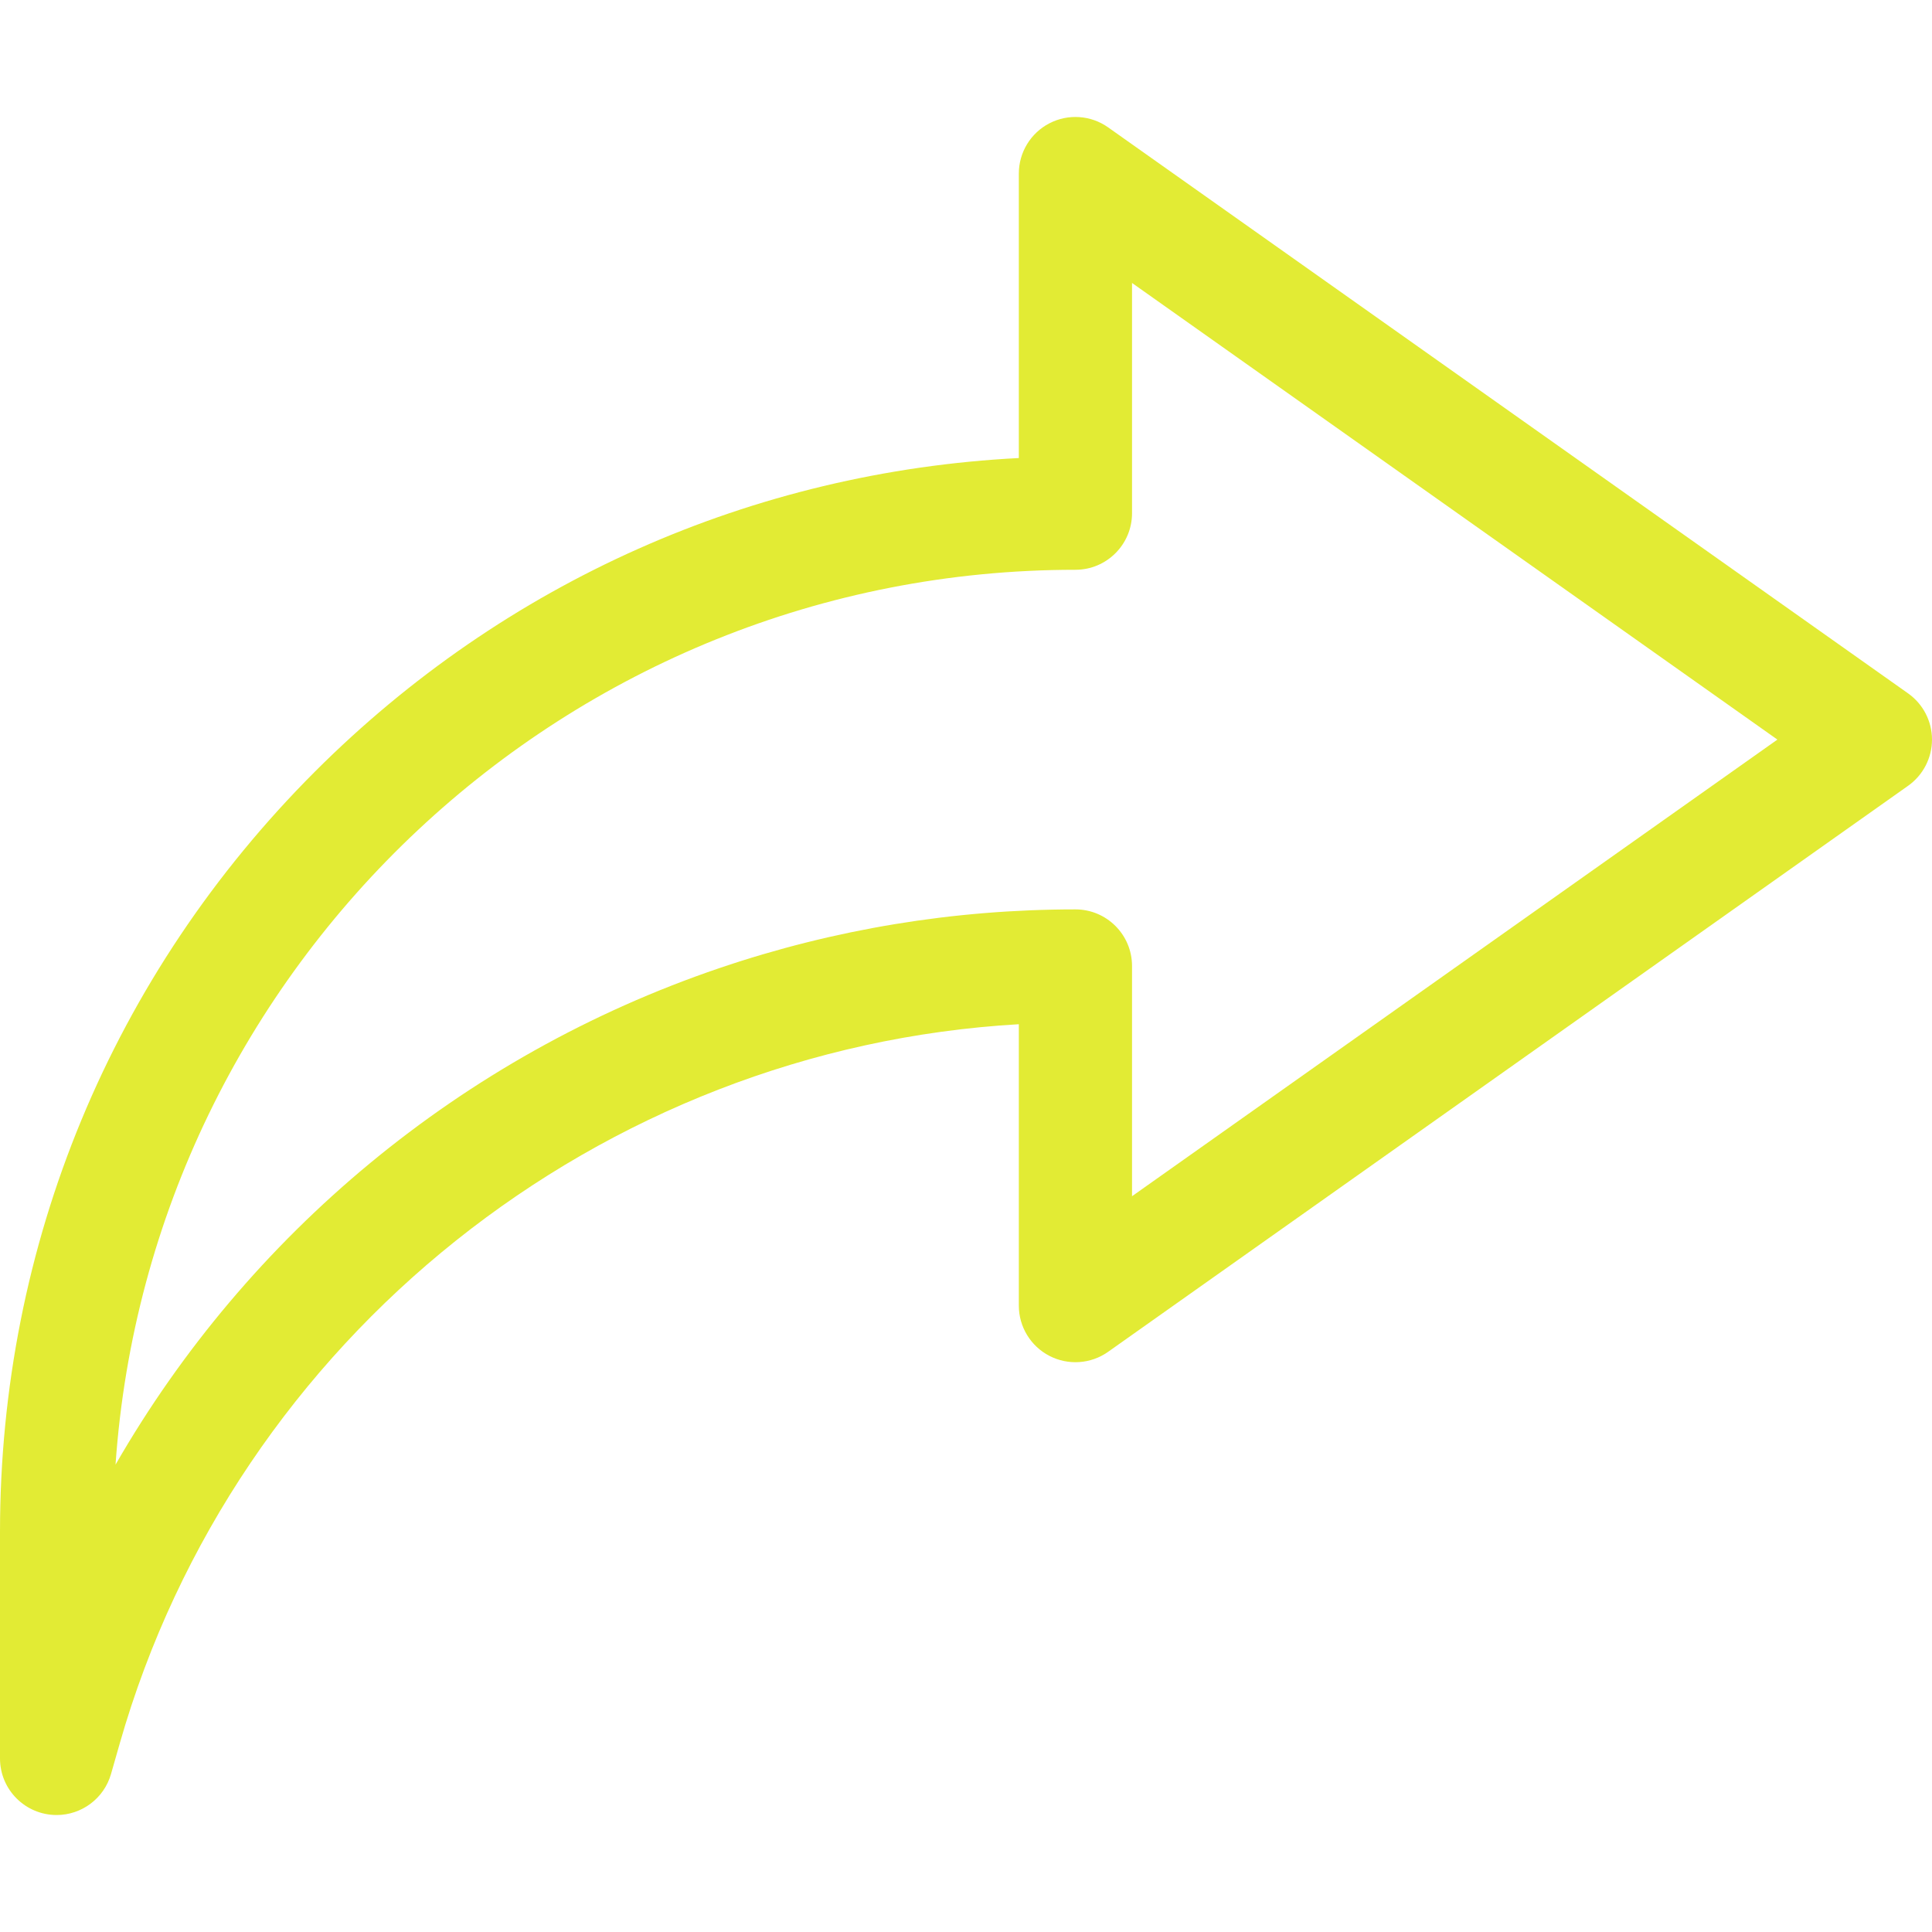
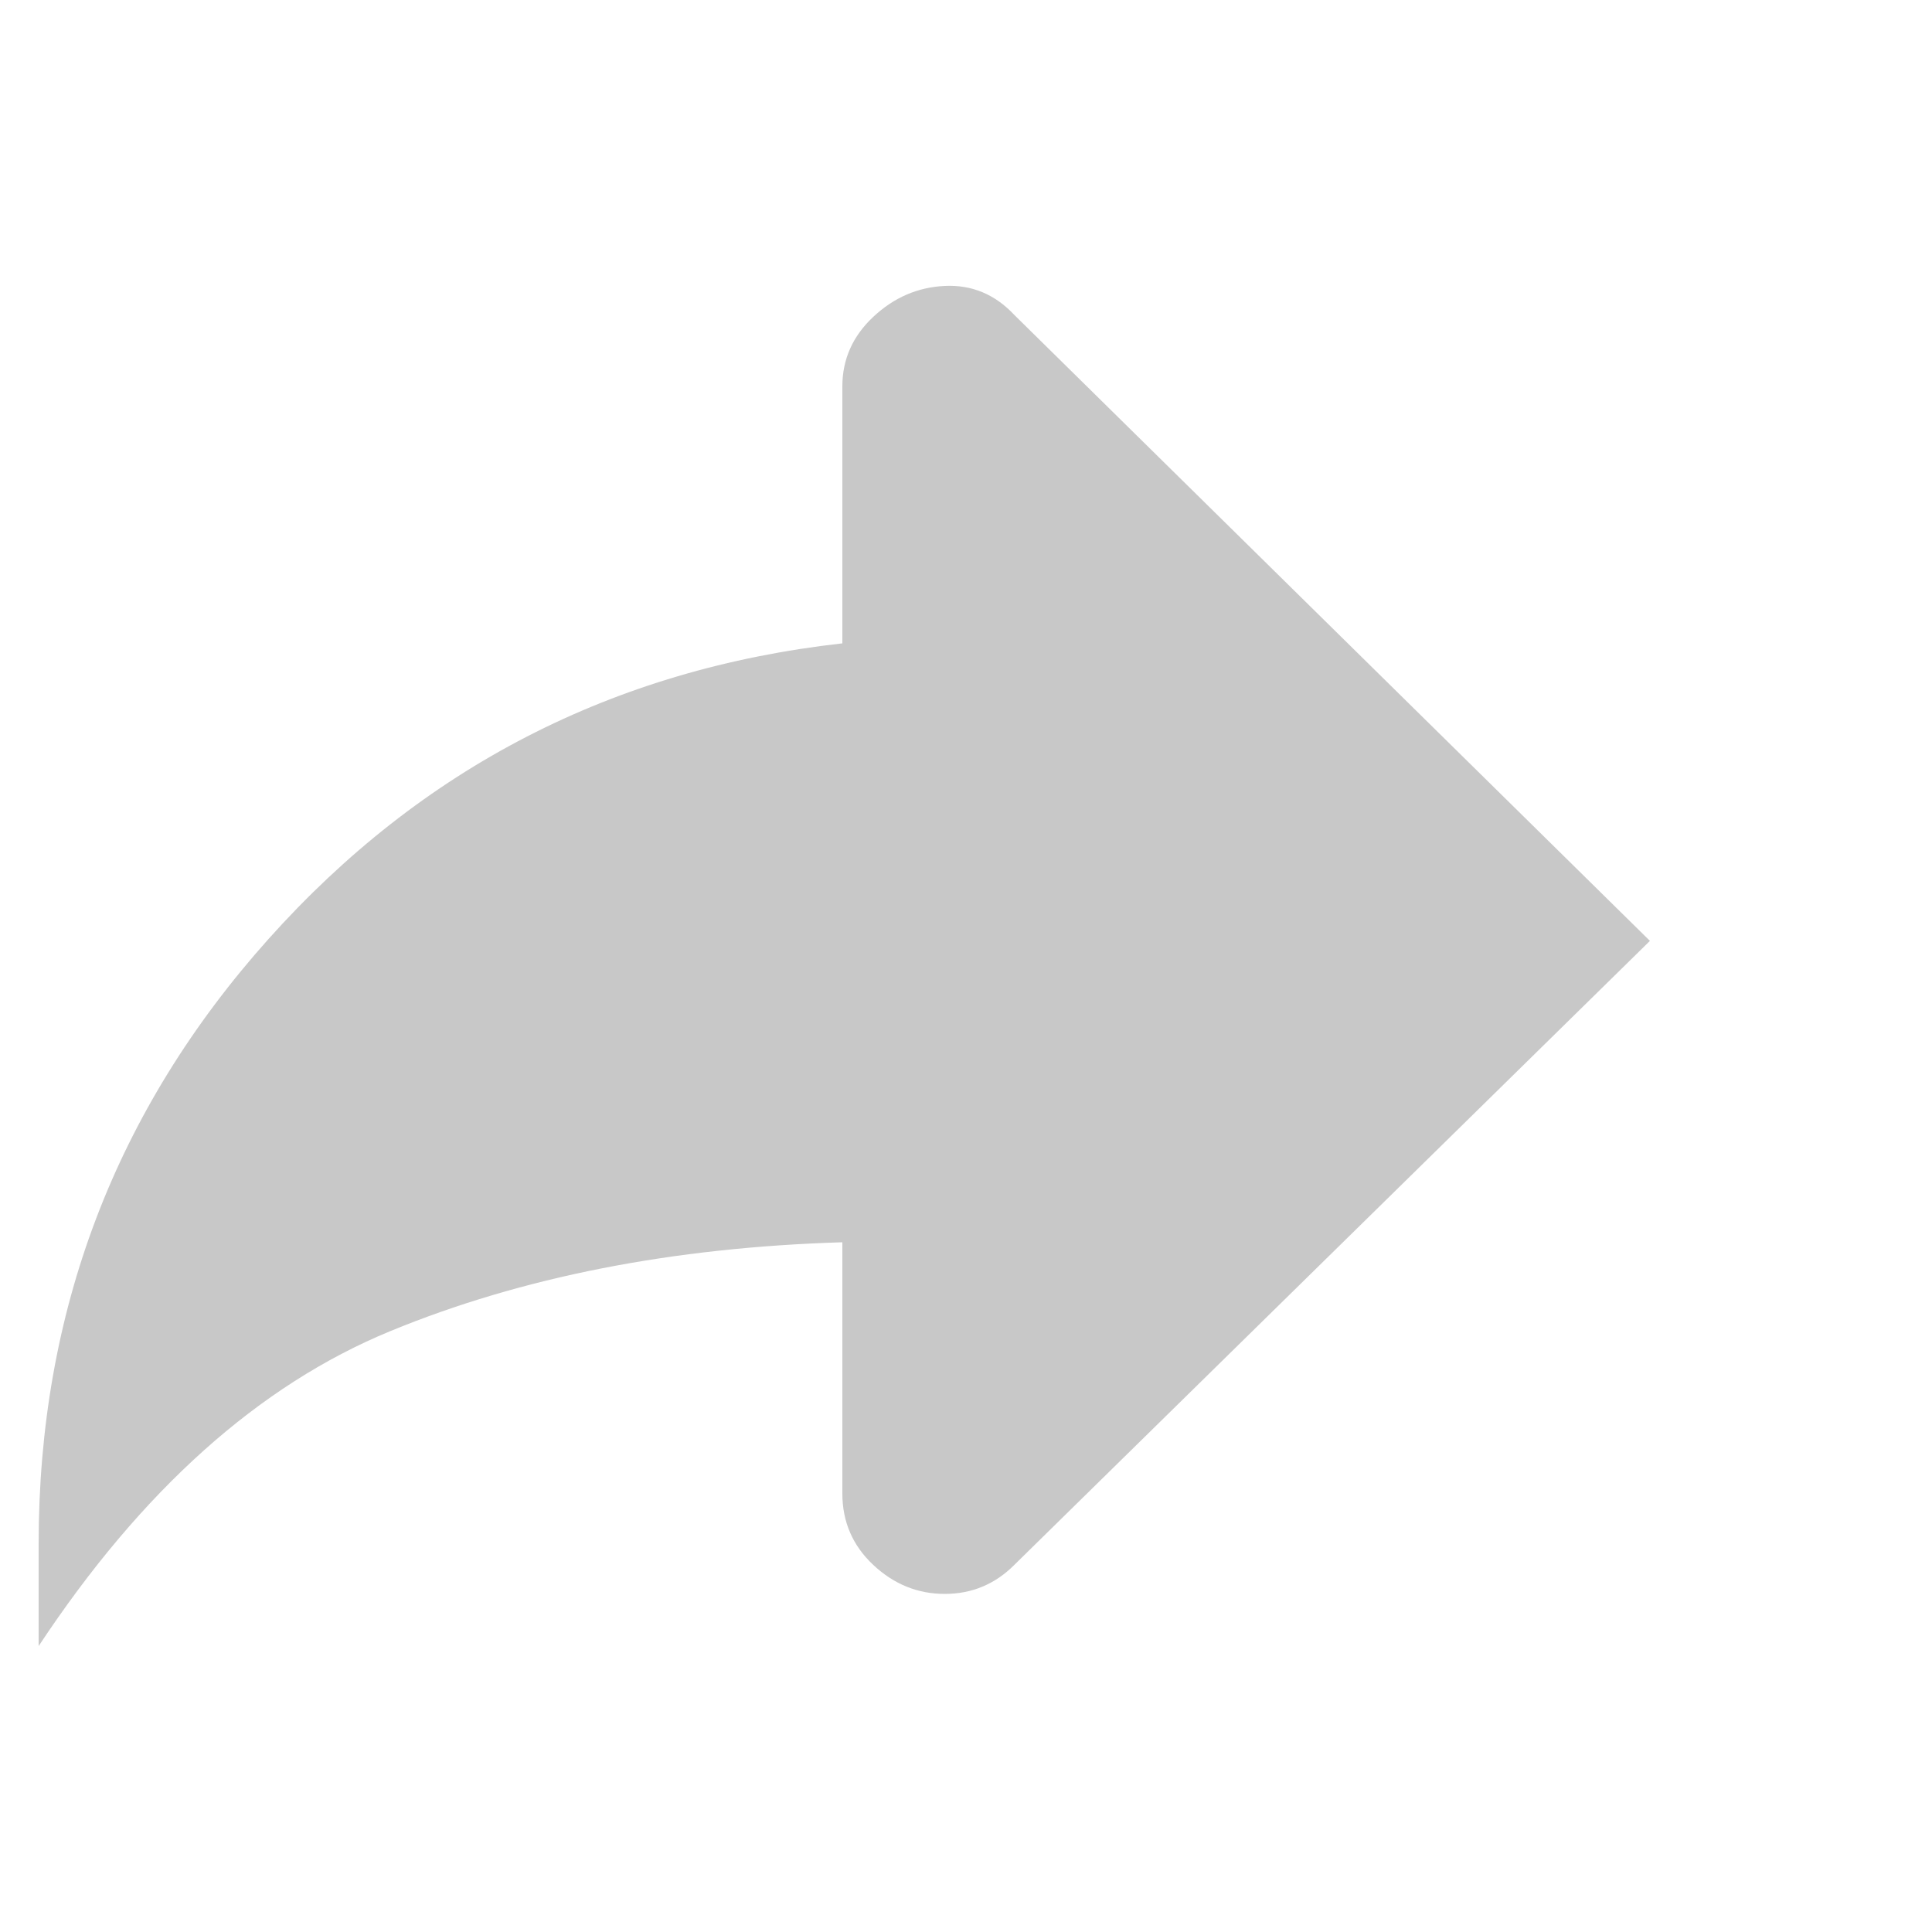
- <svg xmlns="http://www.w3.org/2000/svg" id="Capa_1" enable-background="new 0 0 512 512" height="512" viewBox="0 0 512 512" width="512">
-   <g>
-     <g>
-       <g>
-         <path d="m505.664 183.754-212-150c-4.575-3.237-10.577-3.653-15.557-1.077-4.98 2.577-8.107 7.715-8.107 13.322v75.385c-70.488 3.632-136.248 32.812-186.525 83.089-53.83 53.83-83.475 125.4-83.475 201.526v60c0 8.327 6.76 15.001 15.012 15.001 6.605 0 12.551-4.369 14.411-10.88l2.309-8.08c30.756-107.649 127.472-184.227 238.268-190.61v74.569c0 5.607 3.127 10.746 8.106 13.322 4.98 2.576 10.981 2.161 15.557-1.077l212-150c3.974-2.812 6.336-7.377 6.336-12.245s-2.361-9.433-6.335-12.245zm-205.664 133.257v-61.012c0-8.284-6.716-15-15-15-32.193 0-63.916 5.228-94.287 15.539-68.596 23.288-125.113 70.767-160.095 131.61 9.191-132.313 119.773-237.149 254.382-237.149 8.284 0 15-6.716 15-15v-61.012l171.03 121.012z" fill="rgb(226, 235, 52)" />
-       </g>
-     </g>
+ <svg xmlns="http://www.w3.org/2000/svg" version="1.1" width="100" height="100" viewBox="0,0,1000,1000">
+   <g transform="translate(0,150)" fill="rgb(200,200,200)">
+     <path d="M436,183 C436,183,436,183,436,183 C317.333,196.333,218.333,247.333,139,336 C59.667,424.667,20,529,20,649 C20,649,20,702,20,702 C20,702,20,702,20,702 C73.333,621.333,134,567,202,539 C270,511,348,495.667,436,493 C436,493,436,623,436,623 C436,623,436,623,436,623 C436,637.667,441.333,650,452,660 C462.667,670,475,675,489,675 C503,675,515,670,525,660 C525,660,854,337,854,337 C854,337,525,13,525,13 C525,13,525,13,525,13 C515,2.333,503,-2.667,489,-2 C475,-1.333,462.667,4,452,14 C441.333,24,436,36,436,50 C436,50,436,183,436,183Z" />
  </g>
</svg>
